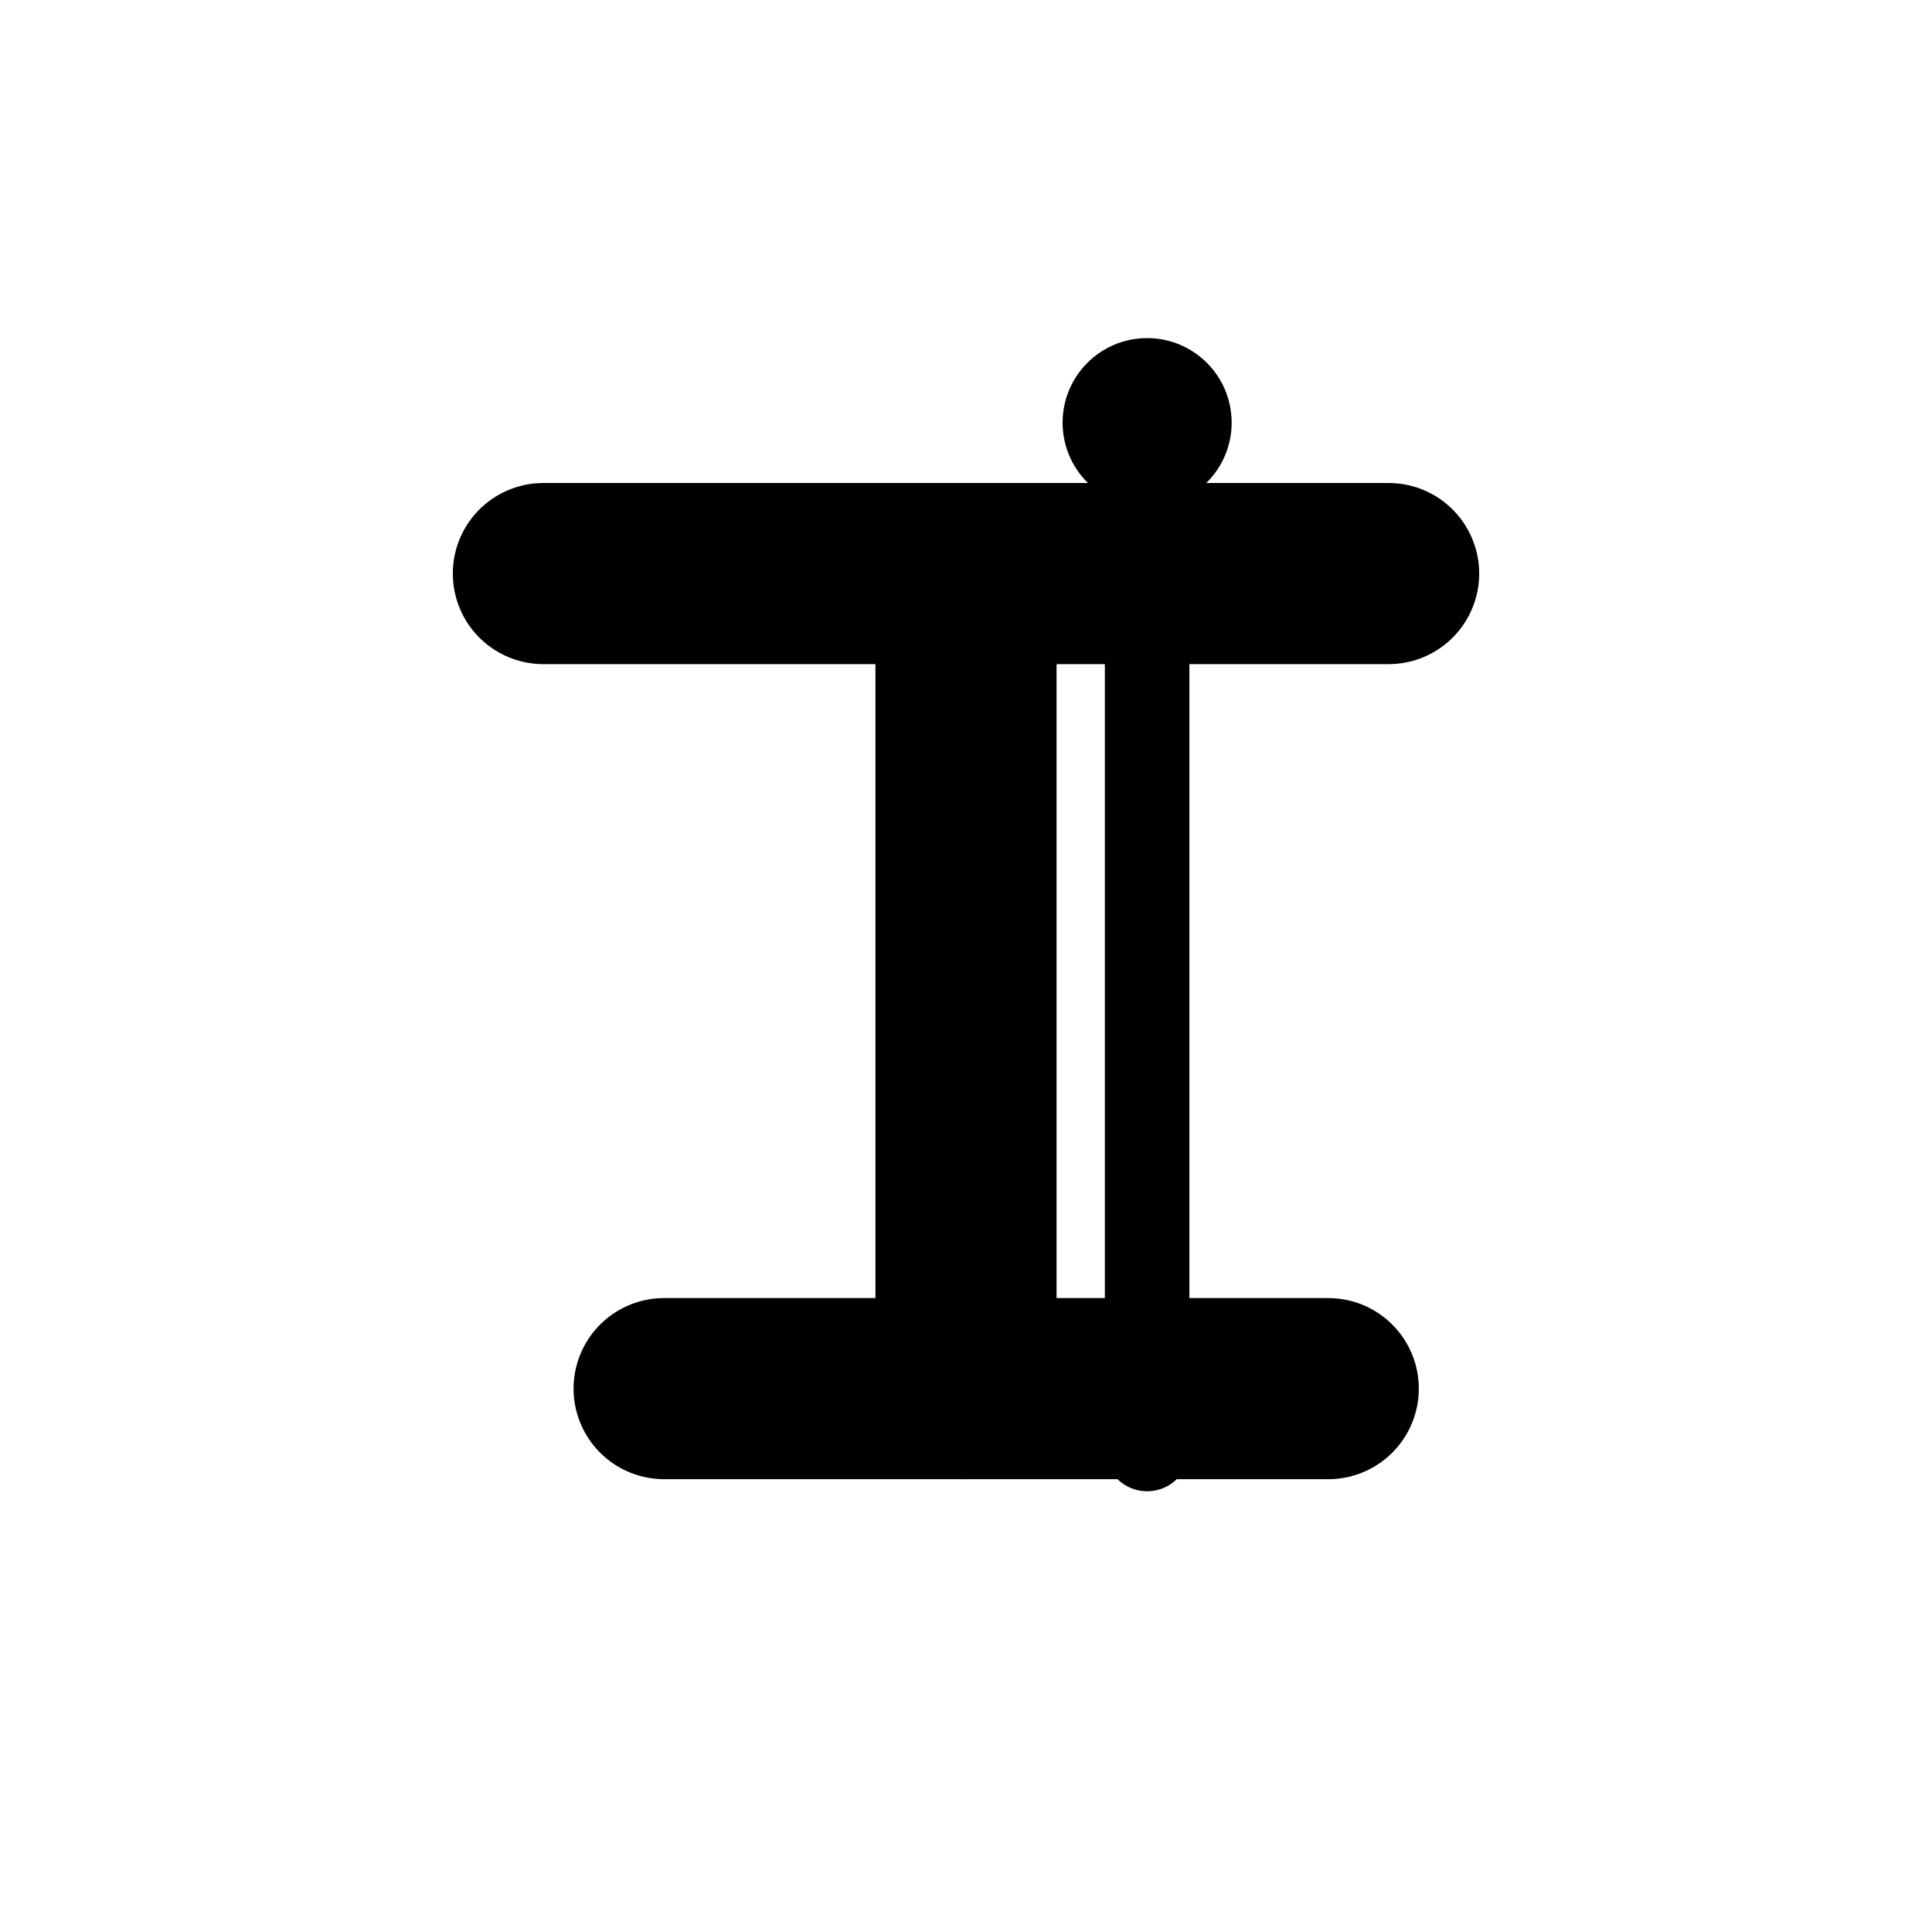
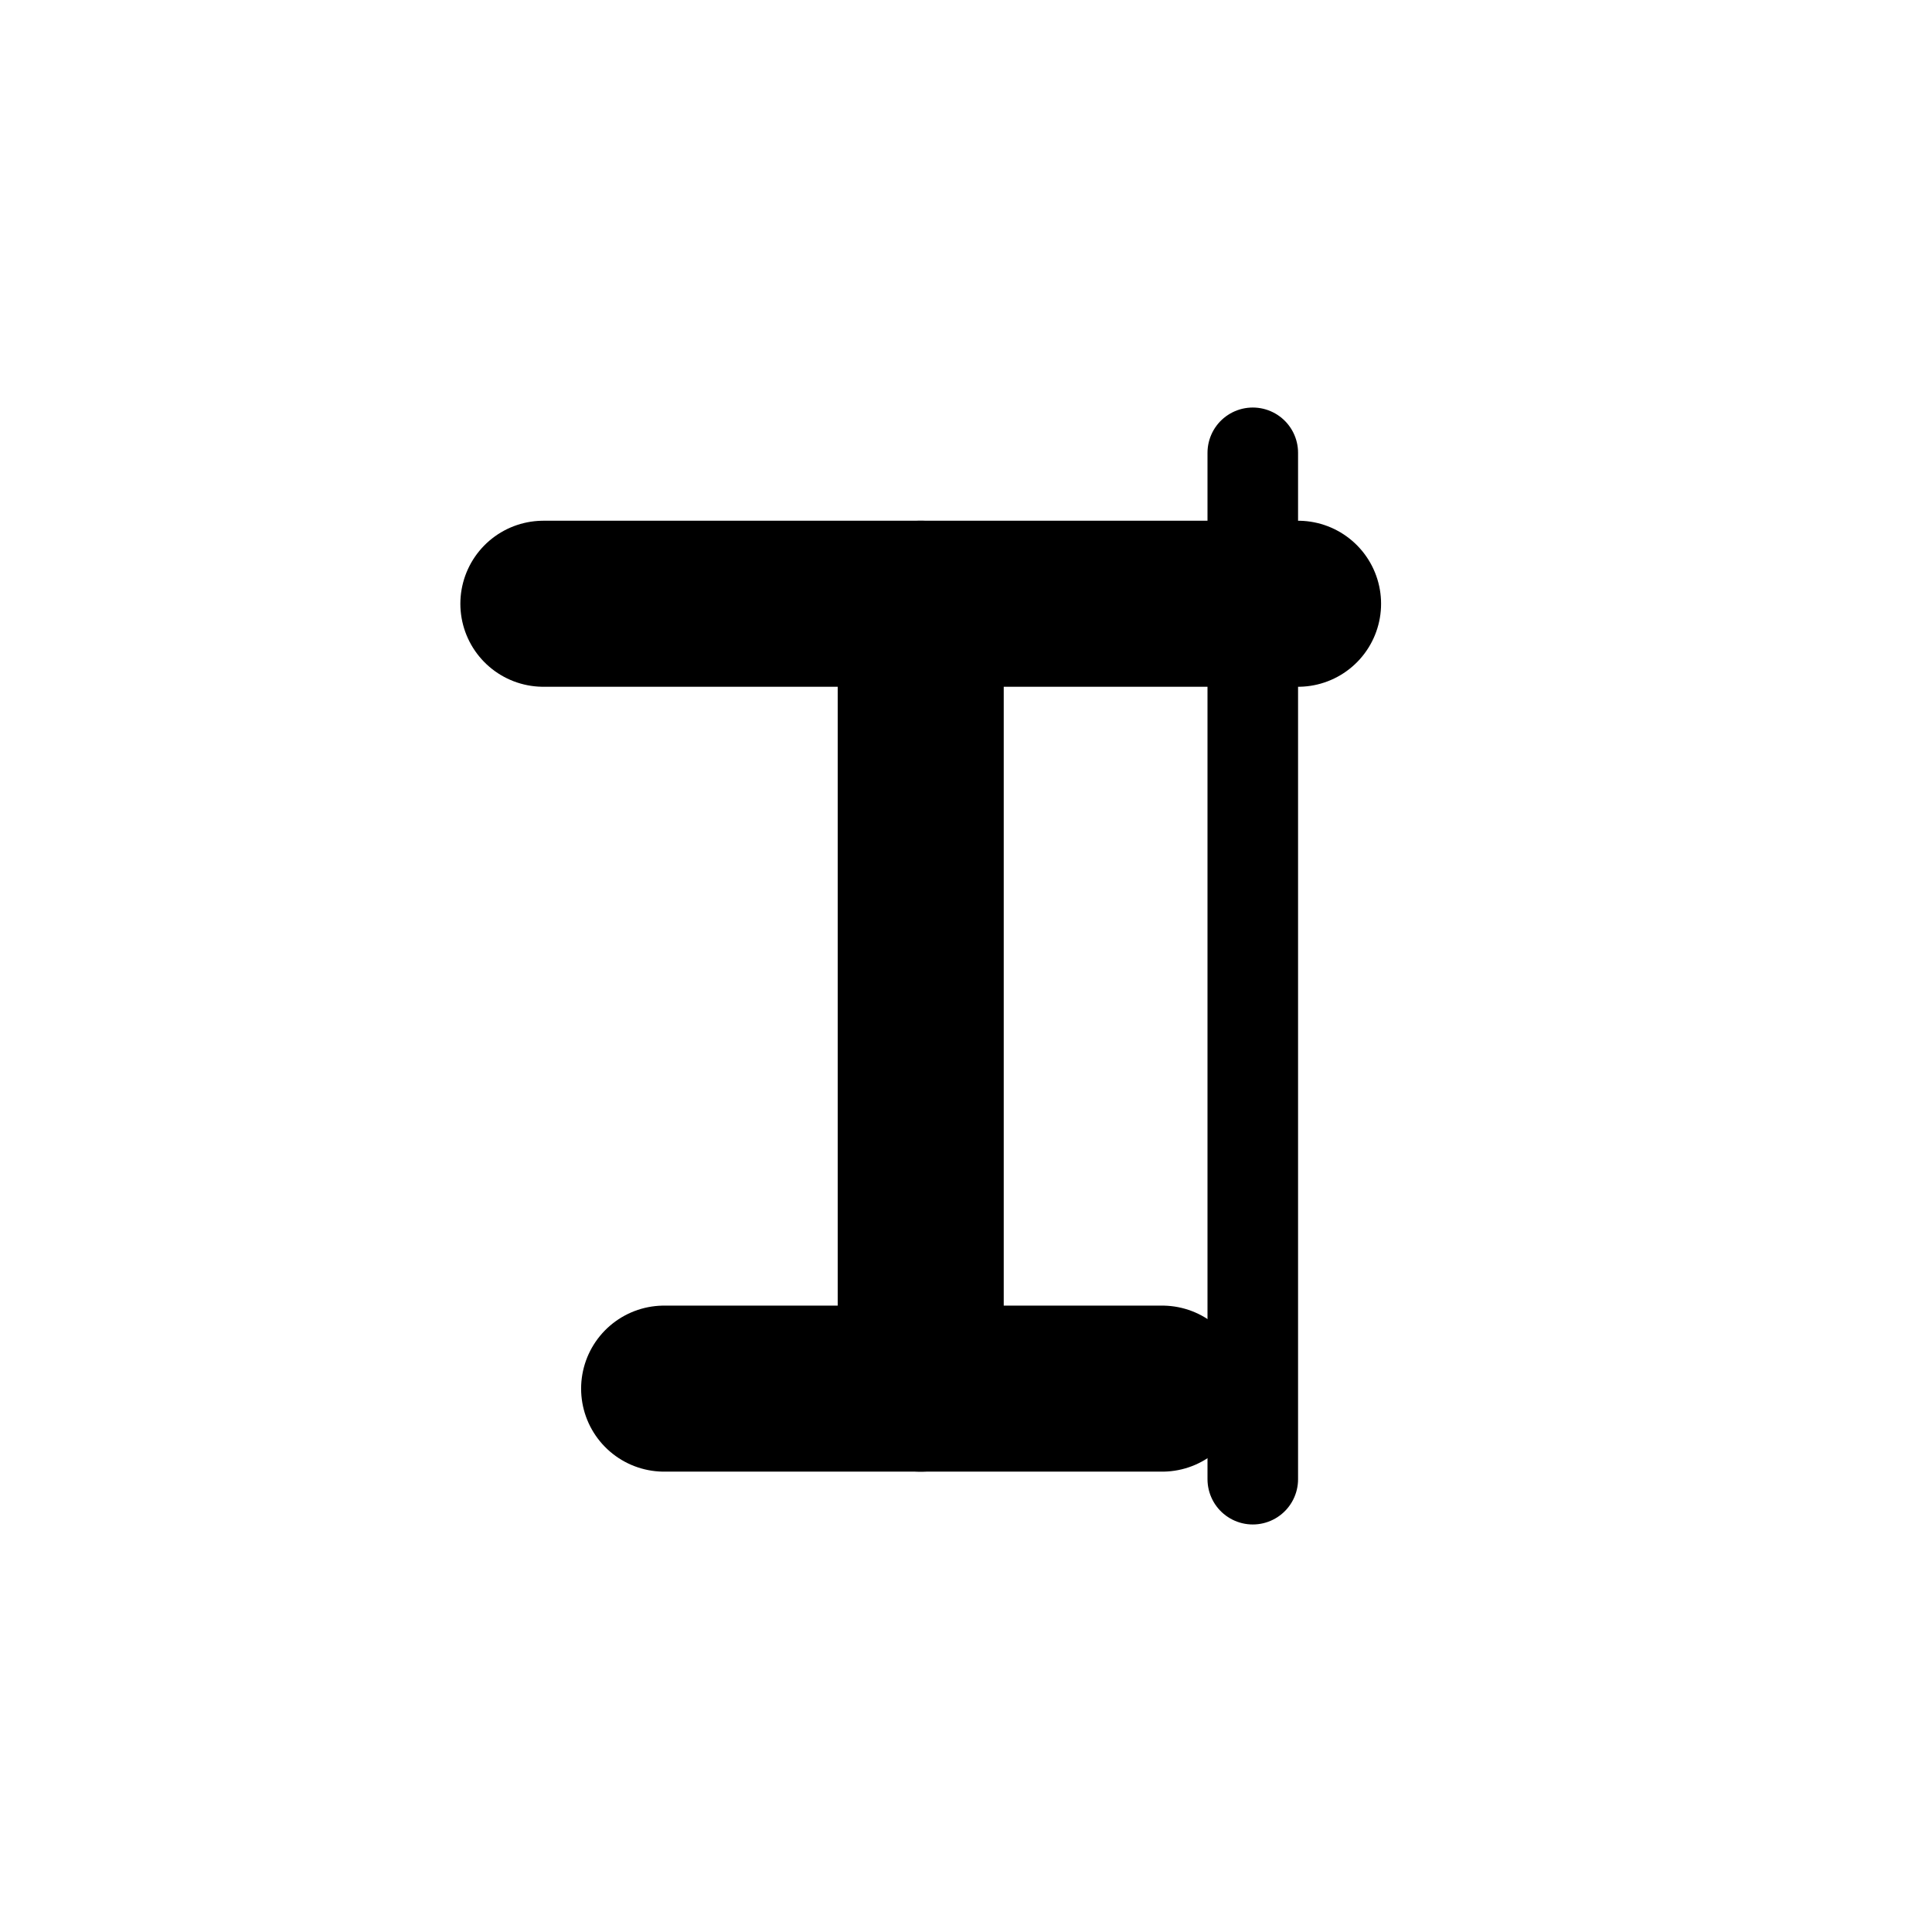
<svg xmlns="http://www.w3.org/2000/svg" viewBox="0 0 64 64" fill="none">
-   <path d="M18 19H46" stroke="#000" stroke-width="6" stroke-linecap="round" />
-   <path d="M32 19V46" stroke="#000" stroke-width="6" stroke-linecap="round" />
-   <path d="M22 46H44" stroke="#000" stroke-width="6" stroke-linecap="round" />
-   <path d="M38 15V48" stroke="#000" stroke-width="2.8" stroke-linecap="round" />
-   <circle cx="38" cy="14" r="2.8" fill="#000" />
+   <path d="M18 20H43" stroke="#000" stroke-width="5.5" stroke-linecap="round" />
+   <path d="M30.5 20V46" stroke="#000" stroke-width="5.5" stroke-linecap="round" />
+   <path d="M22 46H38.5" stroke="#000" stroke-width="5.5" stroke-linecap="round" />
+   <path d="M41.5 15V49" stroke="#000" stroke-width="3" stroke-linecap="round" />
</svg>
